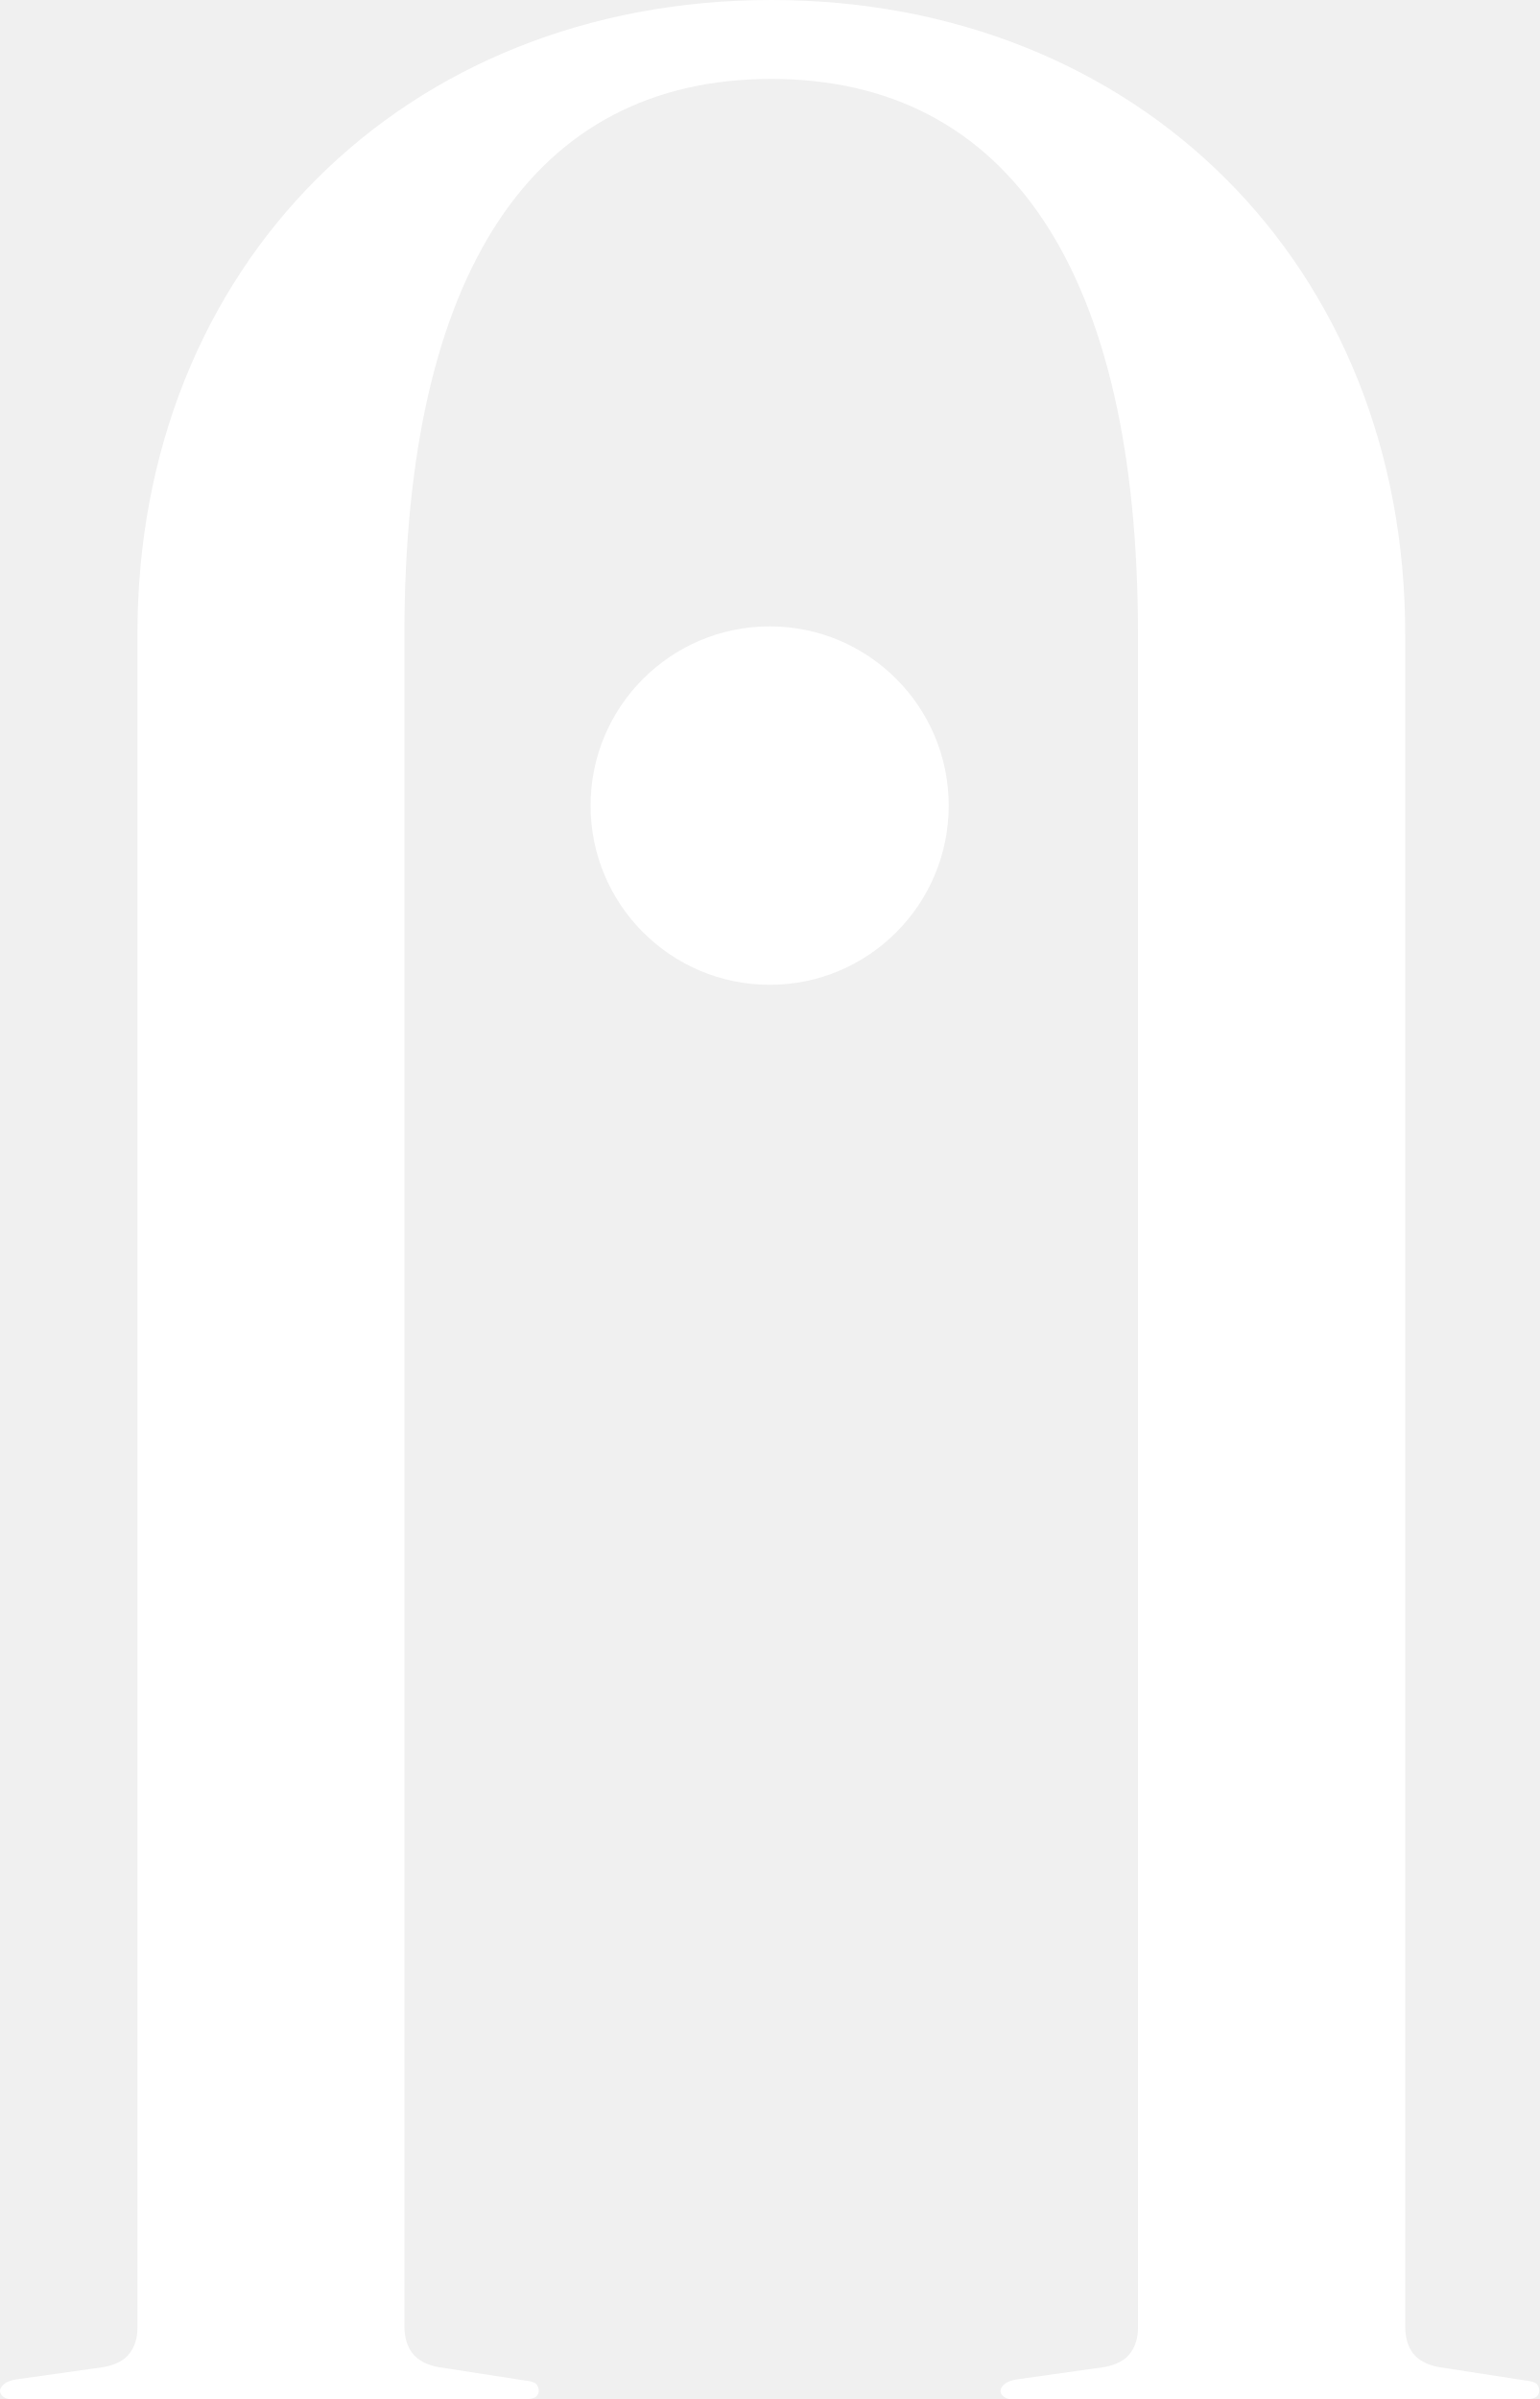
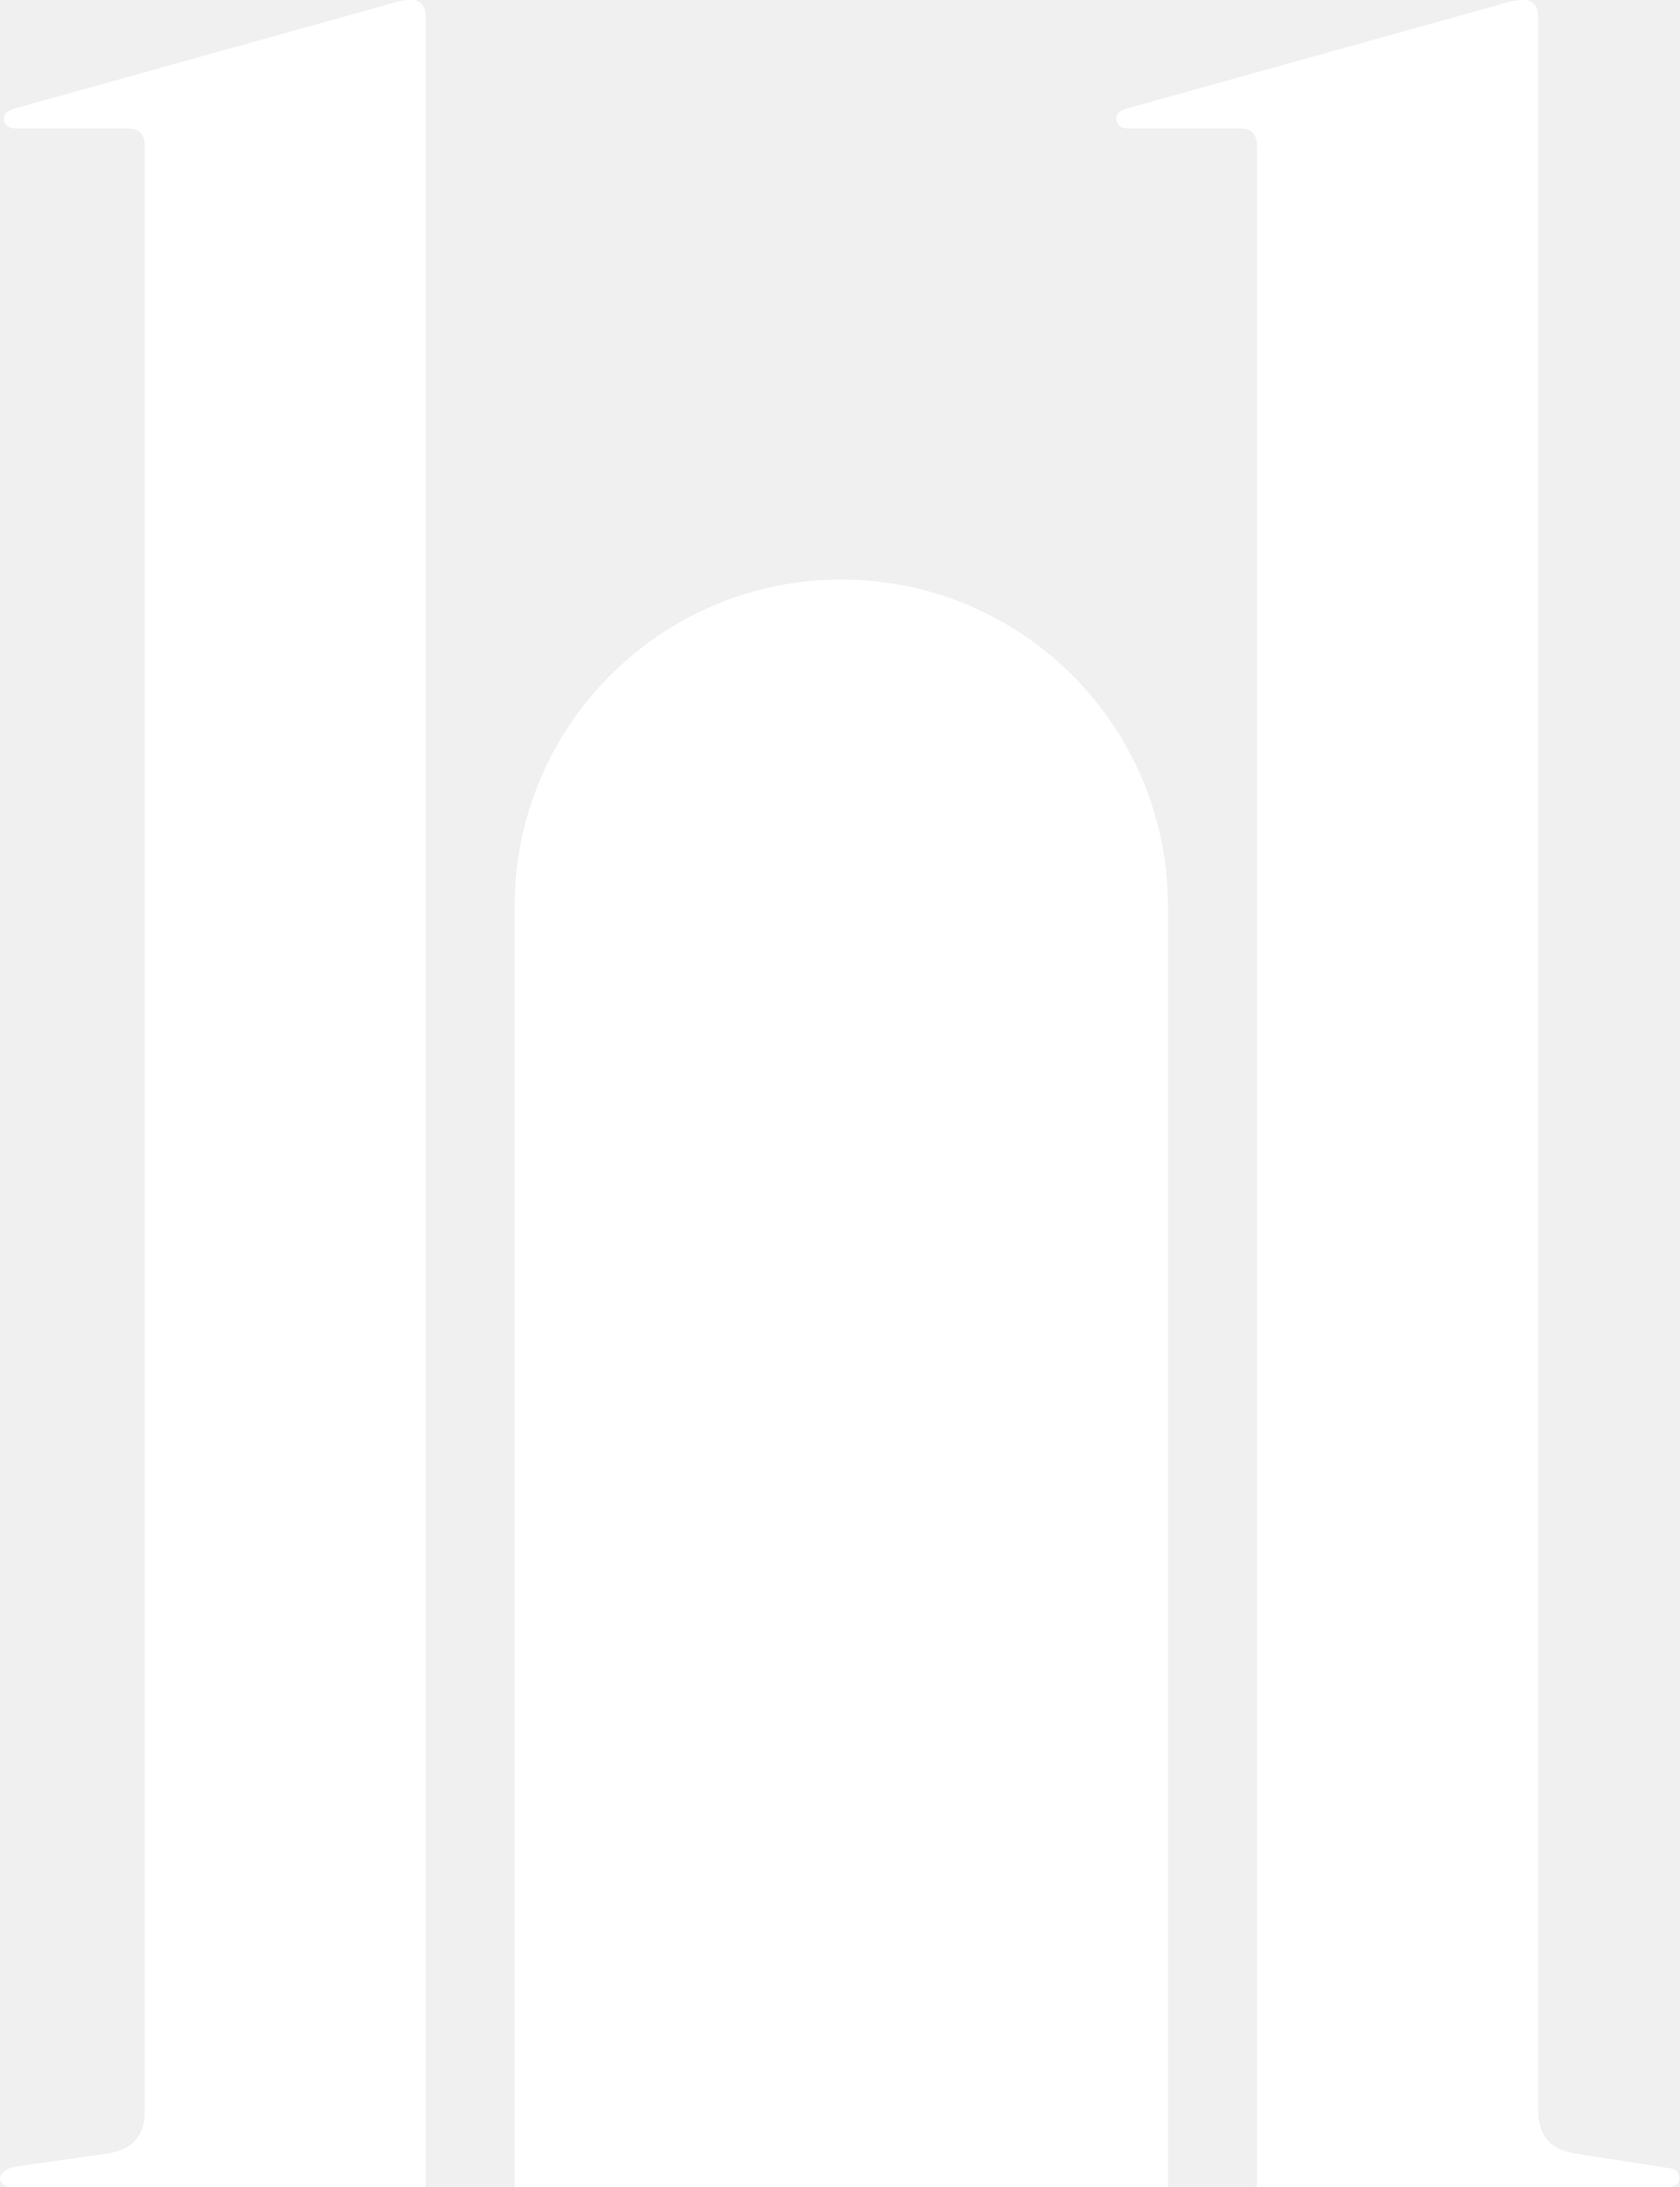
- <svg xmlns="http://www.w3.org/2000/svg" viewBox="0 0 64.17 100" width="64.17" height="100" role="img" aria-label="bellink">
-   <path fill="#FFFFFF" d="M47.44 26.42C47.44 11.39 42.09 3.29 32.15 3.29C22.21 3.29 16.86 11.39 16.86 26.42V96.96Q16.86 97.67 17.2 98.1Q17.54 98.53 18.27 98.67L21.89 99.23Q22.23 99.26 22.35 99.37Q22.46 99.49 22.46 99.66Q22.46 99.8 22.35 99.9Q22.23 100 22.01 100H0.39Q0.25 100 0.13 99.9Q0 99.8 0 99.66Q0 99.52 0.18 99.37Q0.36 99.22 0.77 99.17L4.32 98.67Q5.08 98.53 5.4 98.1Q5.73 97.67 5.73 97.03V26.42C5.73 11.1 16.83 0 32.15 0C47.48 0 58.58 11.1 58.58 26.42V96.96Q58.58 97.67 58.91 98.1Q59.25 98.53 59.98 98.67L63.6 99.23Q63.94 99.26 64.06 99.37Q64.17 99.49 64.17 99.66Q64.17 99.8 64.06 99.9Q63.94 100 63.72 100H42.1Q41.97 100 41.84 99.9Q41.71 99.8 41.71 99.66Q41.71 99.52 41.89 99.37Q42.07 99.22 42.48 99.17L46.03 98.67Q46.79 98.53 47.11 98.1Q47.44 97.67 47.44 97.03Z" />
-   <path fill="#FFFFFF" d="M39.55 33.58C39.55 37.7 36.21 41.05 32.09 41.05C27.96 41.05 24.62 37.7 24.62 33.58C24.62 29.46 27.96 26.11 32.09 26.11C36.21 26.11 39.55 29.46 39.55 33.58Z" />
+ <svg xmlns="http://www.w3.org/2000/svg" viewBox="0 0 76.81 100" width="76.81" height="100" role="img" aria-label="bellink">
+   <path fill="#FFFFFF" d="M19.47 0.72V100H0.45Q0.29 100 0.15 99.88Q0 99.77 0 99.61Q0 99.44 0.21 99.27Q0.42 99.1 0.89 99.04L4.99 98.46Q5.86 98.3 6.24 97.81Q6.62 97.31 6.62 96.57V6.65Q6.62 6.3 6.44 6.09Q6.26 5.87 5.8 5.87L0.69 5.87Q0.44 5.87 0.31 5.74Q0.18 5.61 0.18 5.45Q0.18 5.22 0.33 5.12Q0.47 5.02 0.71 4.95L17.64 0.23Q18.19 0.06 18.4 0.03Q18.61 0 18.83 0Q19.15 0 19.31 0.21Q19.47 0.43 19.47 0.72ZM70.35 0.72V96.49Q70.35 97.31 70.74 97.81Q71.13 98.3 71.98 98.46L76.15 99.11Q76.55 99.14 76.68 99.27Q76.81 99.41 76.81 99.61Q76.81 99.77 76.68 99.88Q76.55 100 76.28 100H57.49V6.65Q57.49 6.3 57.32 6.09Q57.14 5.87 56.68 5.87L51.57 5.87Q51.32 5.87 51.19 5.74Q51.06 5.61 51.06 5.45Q51.06 5.22 51.2 5.12Q51.35 5.02 51.58 4.95L68.52 0.23Q69.06 0.06 69.27 0.03Q69.49 0 69.7 0Q70.02 0 70.19 0.21Q70.35 0.43 70.35 0.72Z" />
+   <path fill="#FFFFFF" d="M23.54 100V41.44C23.54 33.19 30.23 26.5 38.48 26.5C46.73 26.5 53.42 33.19 53.42 41.44V100Z" />
</svg>
